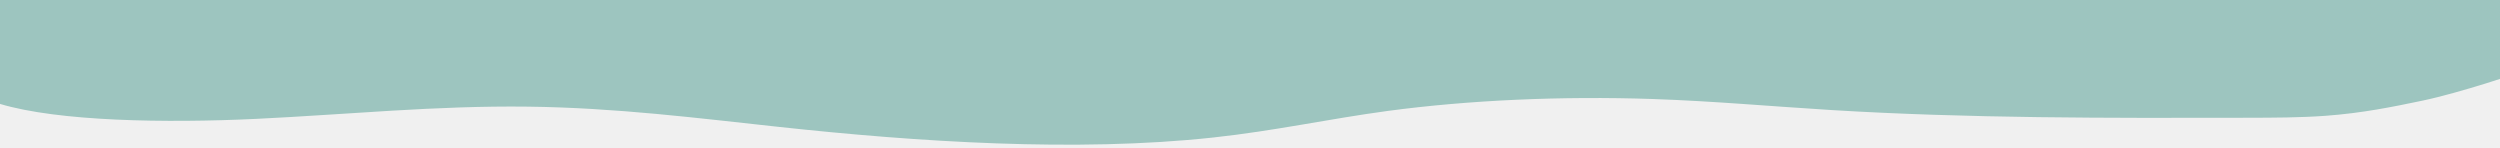
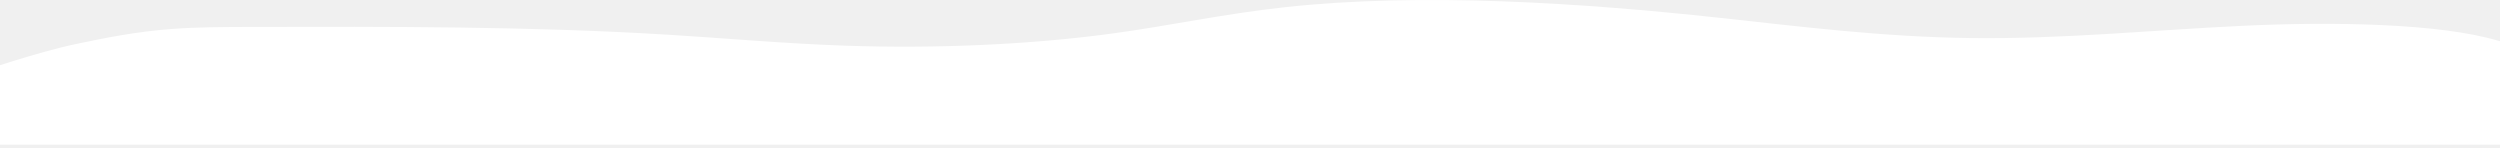
<svg xmlns="http://www.w3.org/2000/svg" width="100%" height="100%" viewBox="0 0 918 54" version="1.1" xml:space="preserve" style="fill-rule:evenodd;clip-rule:evenodd;stroke-linejoin:round;stroke-miterlimit:1.414;">
-   <g transform="matrix(1.01744,0,0,0.249296,-13.6965,-83.9343)">
-     <path d="M922.971,336.685L5.599,336.685L5.599,482.53C5.599,482.53 10.1,485.64 13.47,489.76C34.58,515.55 73.28,518.16 105.99,511.76C138.7,505.36 170.69,492.09 203.99,493.76C235.99,495.41 265.43,510.76 294.75,523.68C344.18,545.52 401.91,561.19 451.3,539.24C473.93,529.18 492.64,512.05 514.3,500.09C543.485,484.123 577.048,477.965 610,482.53C632,485.63 653,493.43 674.53,498.81C723.43,511.02 774.47,510.62 824.86,510.14C834.24,510.05 843.77,509.94 852.76,507.26C866.07,503.26 877.05,494.05 887.62,485.04C901.51,473.21 922.971,443.252 922.971,443.252L922.971,336.685Z" style="fill:rgb(157,197,191);fill-rule:nonzero;" />
+   <g transform="matrix(-1,0,0,-1,917.372,53.1335)">
+     <path d="M925.371,0L-7.999,0L-7.999,36.358C-7.999,36.358 -3.42,37.134 0.008,38.161C21.487,44.591 60.862,45.241 94.142,43.645C127.422,42.05 159.97,38.742 193.852,39.158C226.409,39.569 256.362,43.396 286.194,46.617C336.486,52.062 395.223,55.968 445.474,50.497C468.499,47.988 487.535,43.717 509.573,40.737C539.267,36.756 573.415,35.22 606.942,36.358C629.326,37.131 650.692,39.076 672.597,40.417C722.35,43.461 774.28,43.361 825.549,43.242C835.093,43.219 844.789,43.192 853.936,42.524C867.478,41.526 878.649,39.23 889.404,36.984C903.536,34.035 925.371,26.567 925.371,26.567L925.371,0Z" style="fill:white;fill-rule:nonzero;" />
  </g>
</svg>
